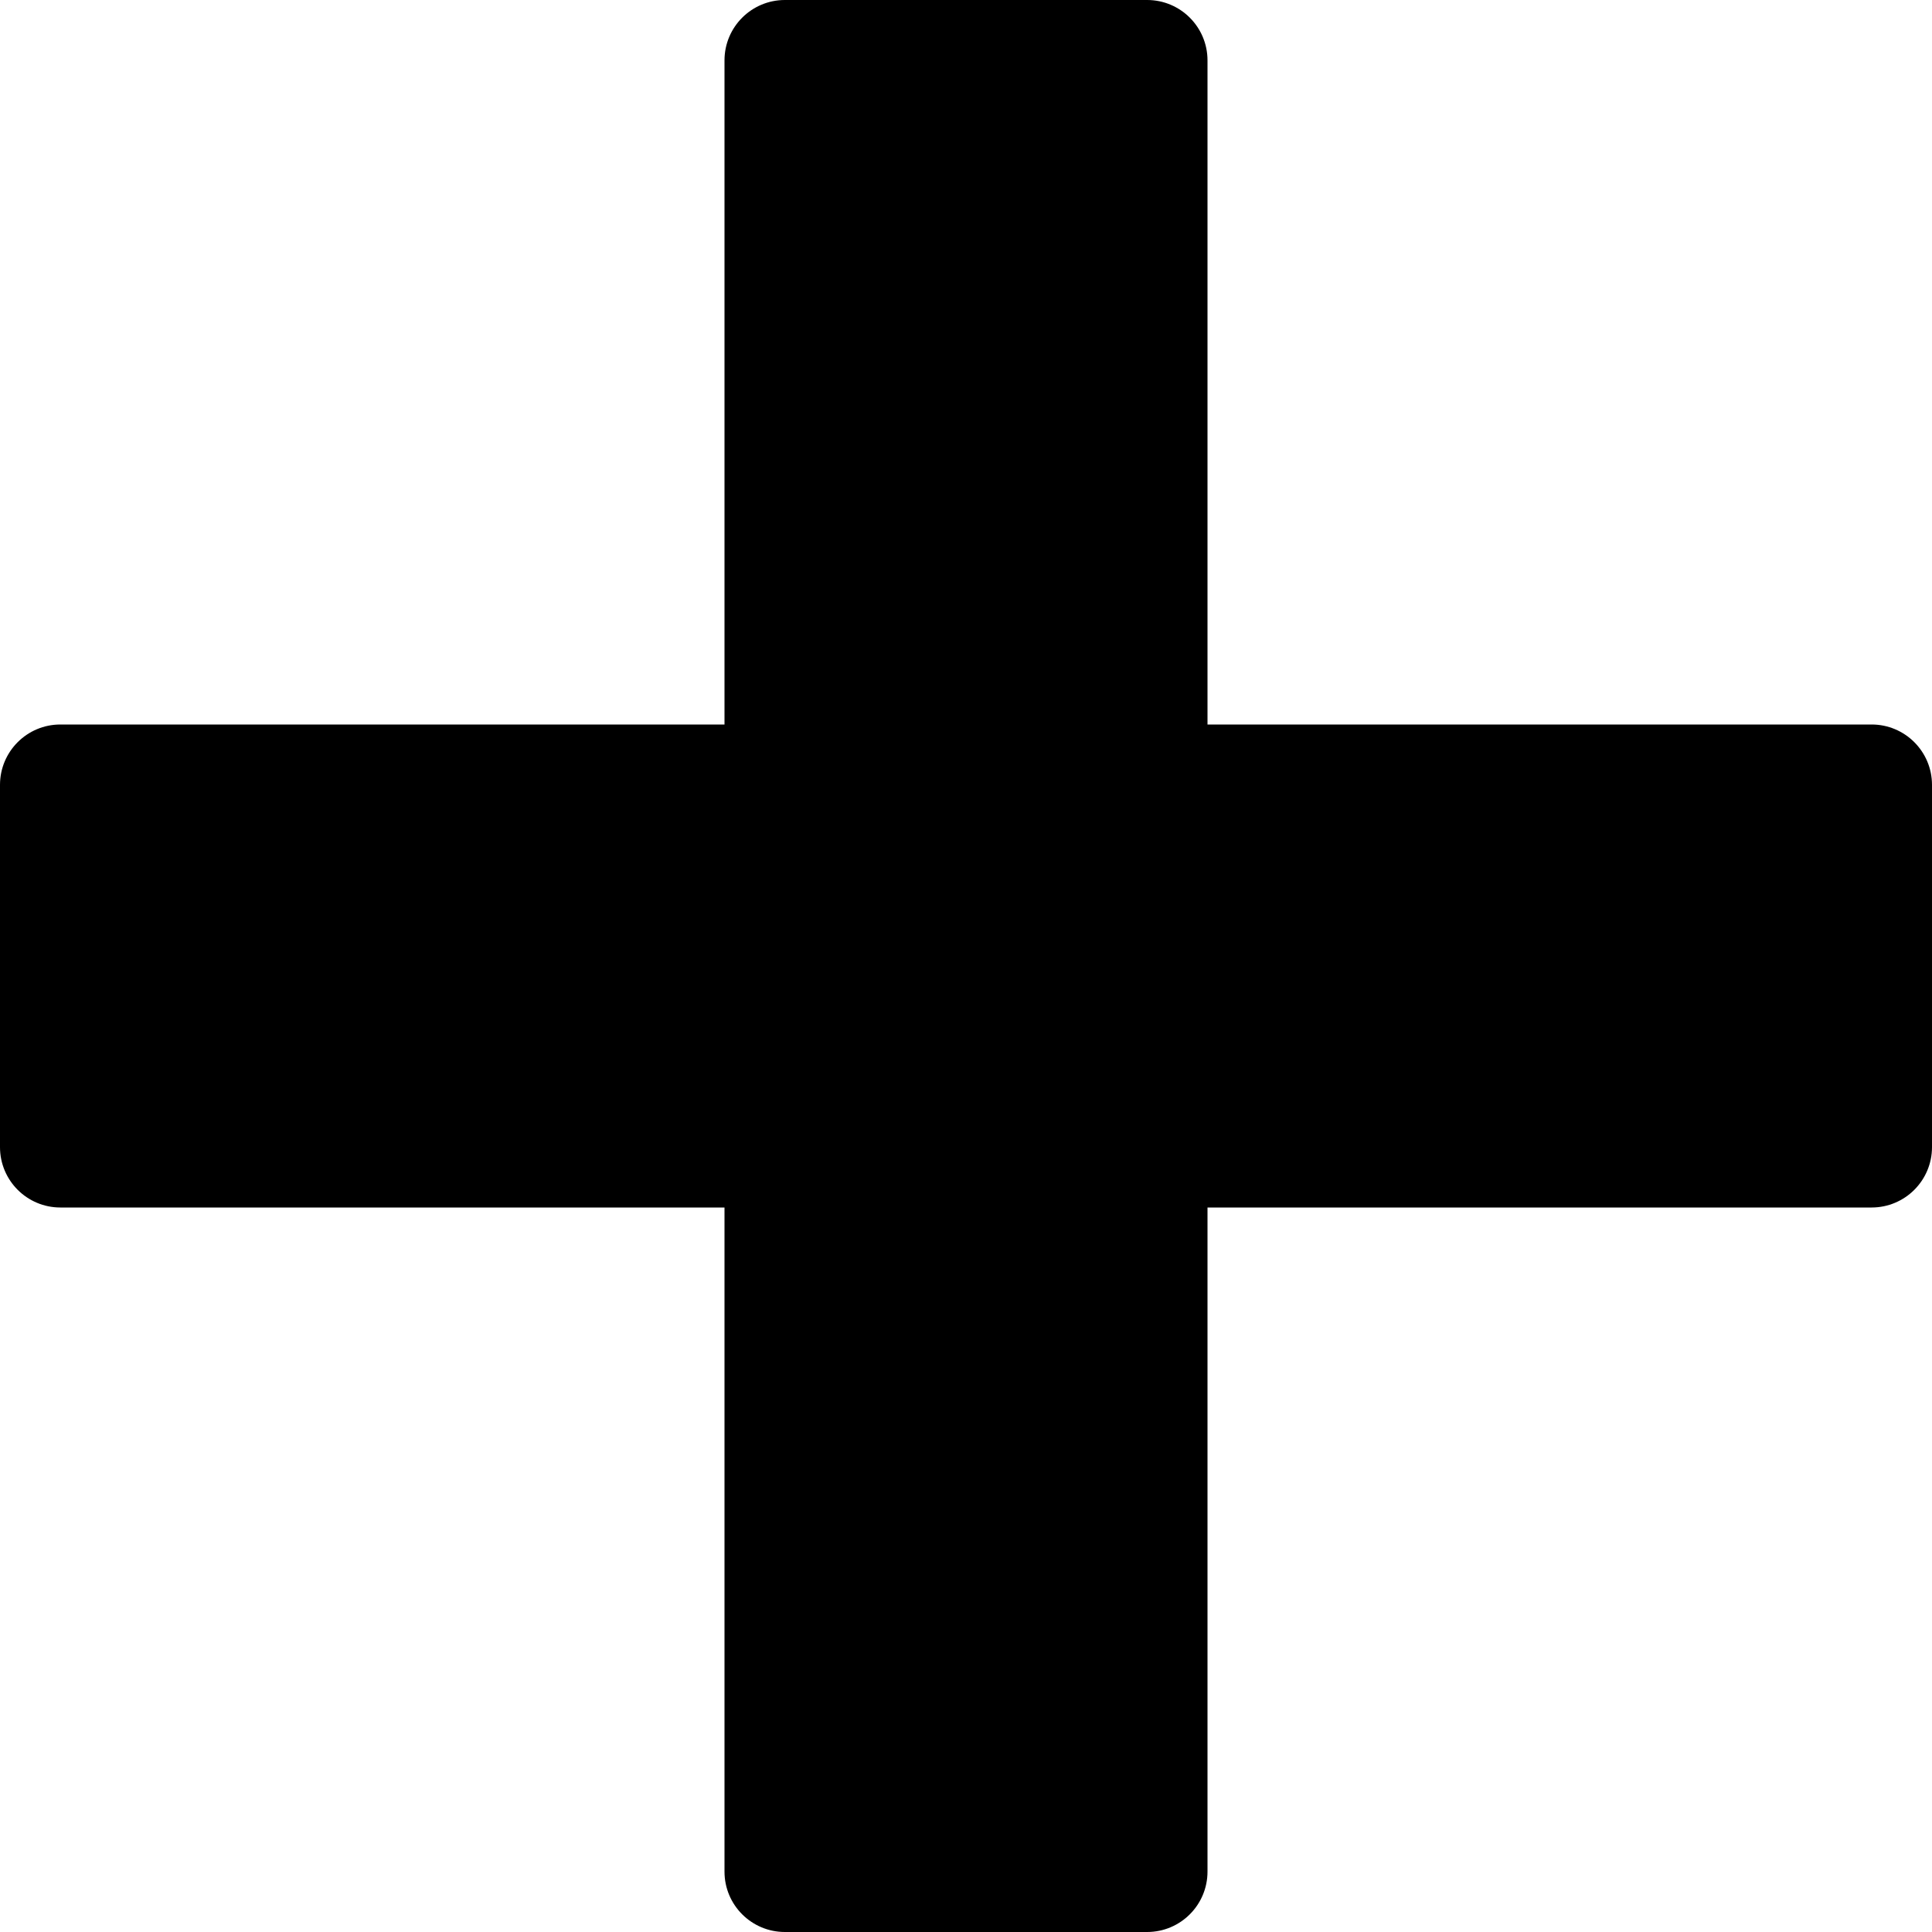
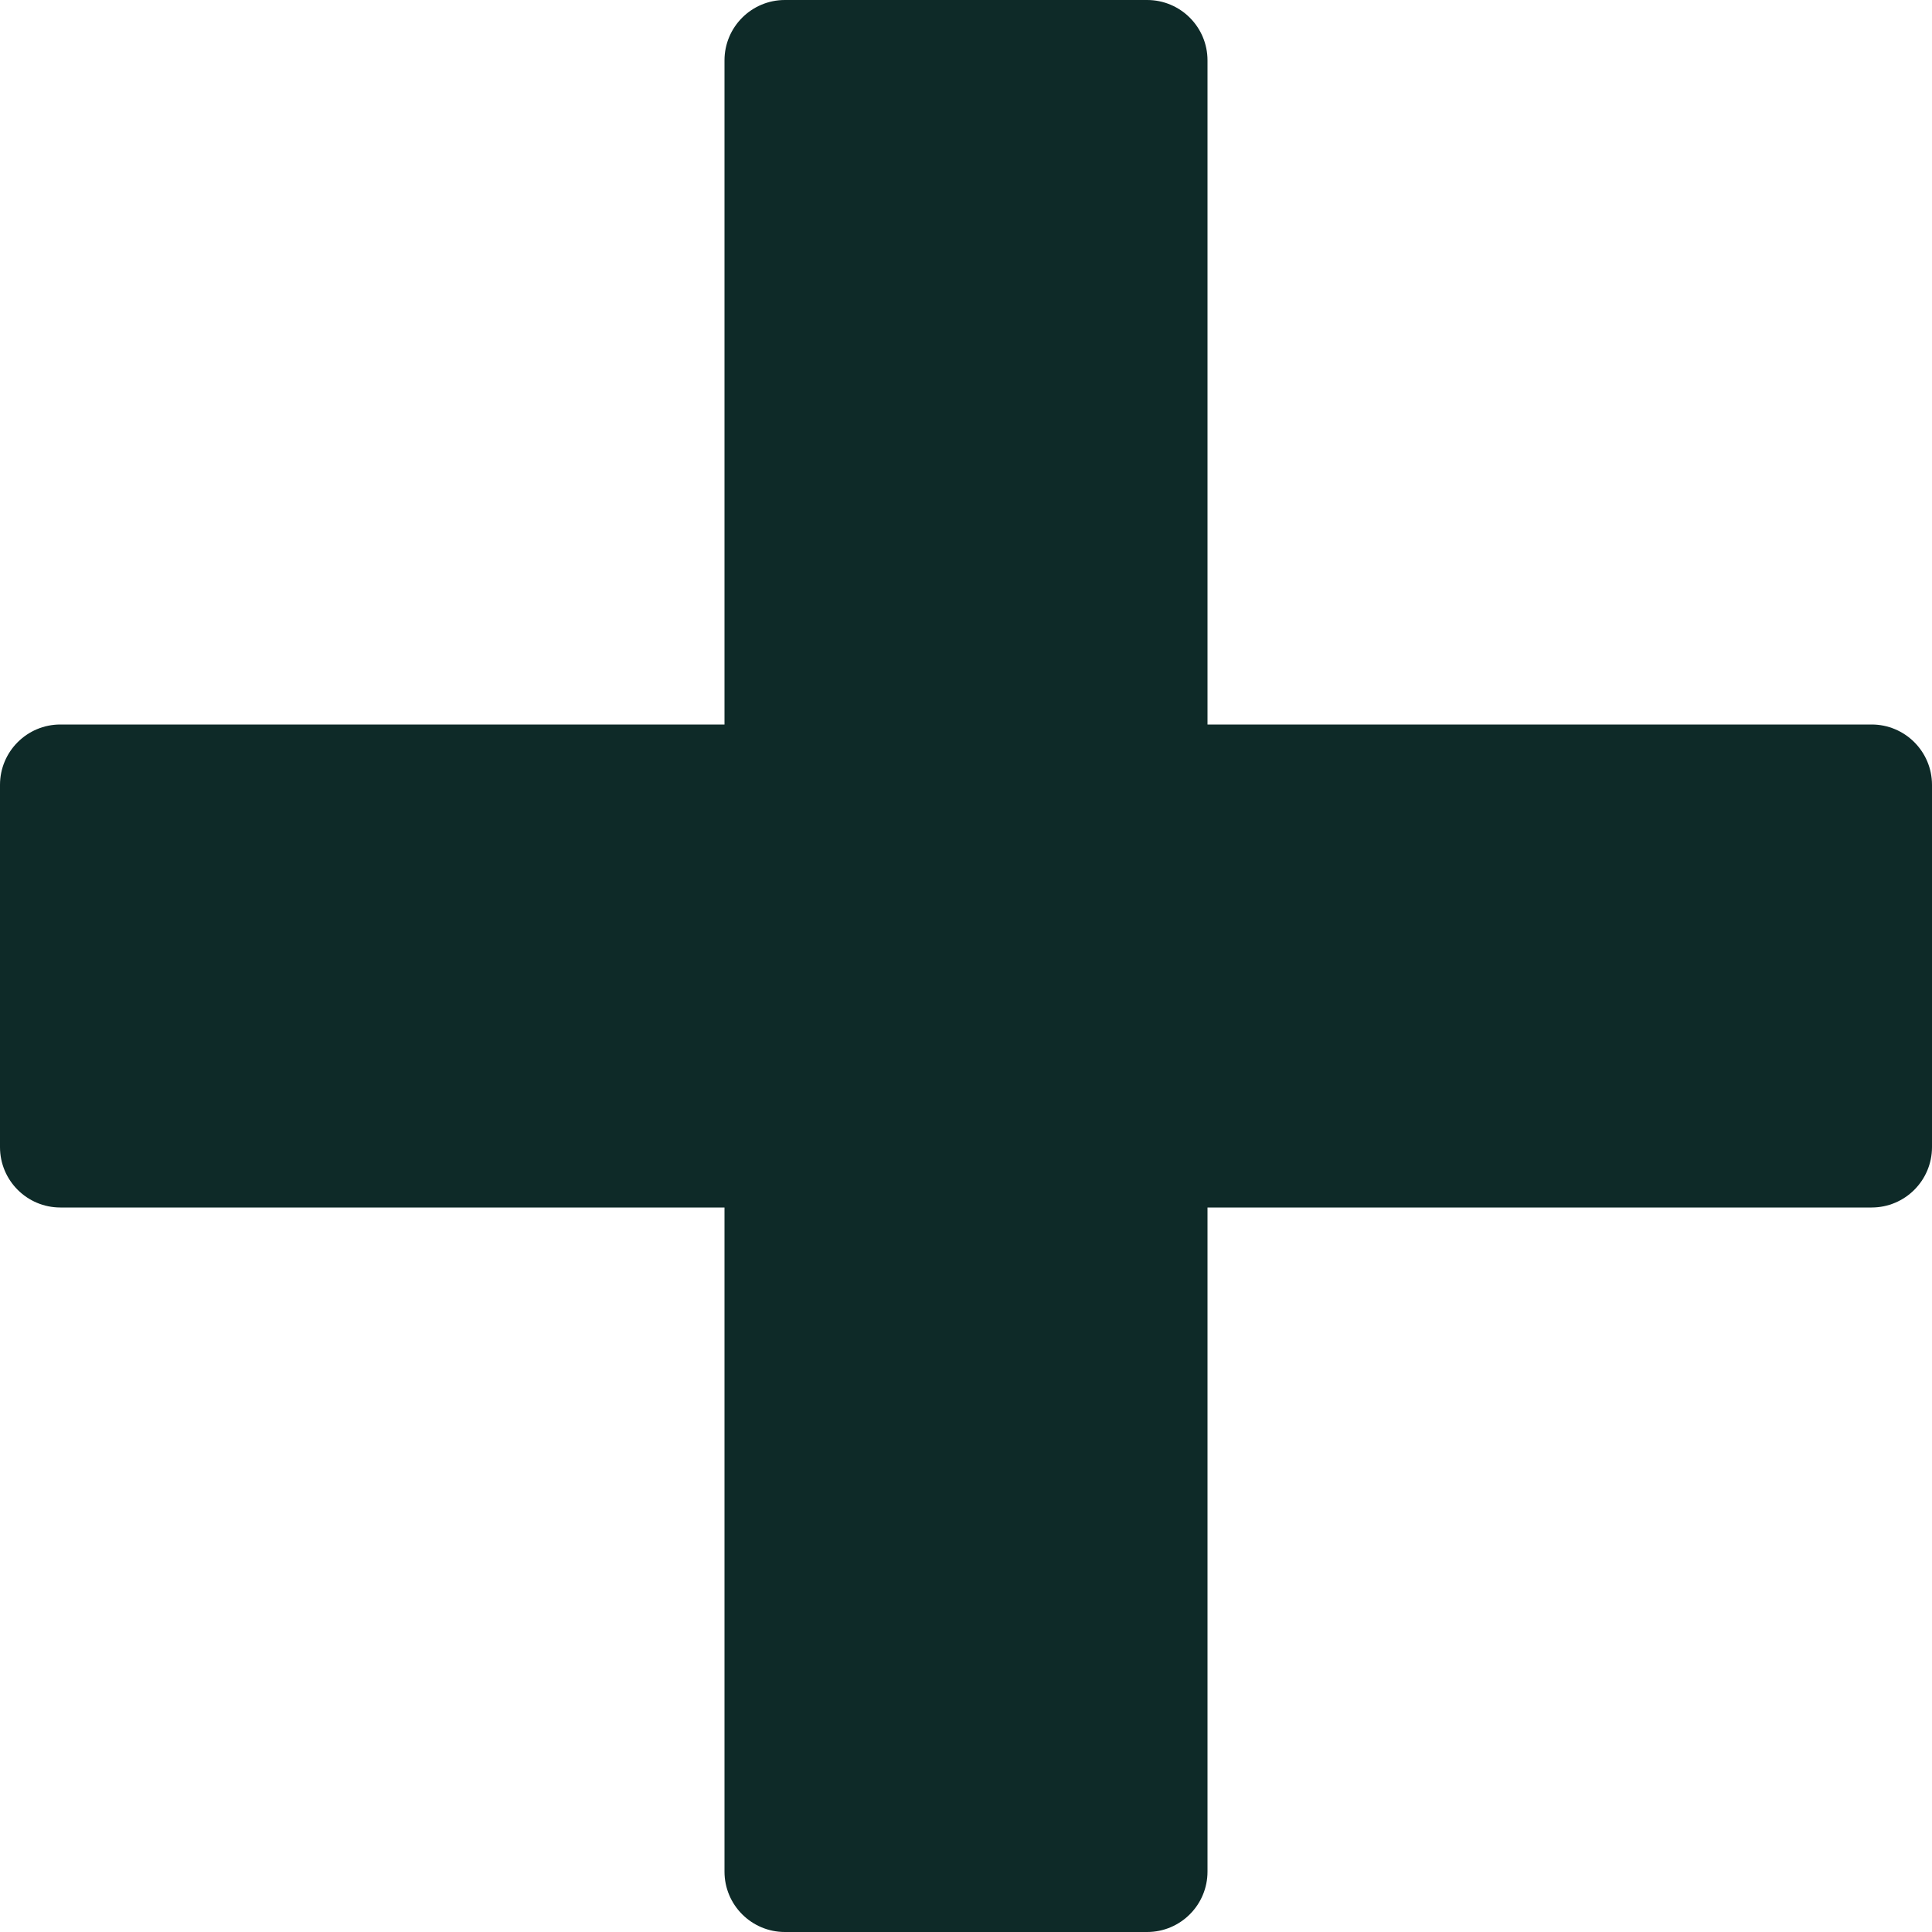
- <svg xmlns="http://www.w3.org/2000/svg" version="1.1" width="512" height="512" viewBox="0 0 512 512">
-   <g id="icomoon-ignore">
- </g>
-   <path d="M496 192h-176v-176c0-8.836-7.164-16-16-16h-96c-8.836 0-16 7.164-16 16v176h-176c-8.836 0-16 7.164-16 16v96c0 8.836 7.164 16 16 16h176v176c0 8.836 7.164 16 16 16h96c8.836 0 16-7.164 16-16v-176h176c8.836 0 16-7.164 16-16v-96c0-8.836-7.164-16-16-16z" />
+ <svg xmlns="http://www.w3.org/2000/svg" version="1.1" width="512" height="512" viewBox="0 0 512 512" id="svg2">
+   <defs id="defs9" />
+   <g id="icomoon-ignore" />
+   <path d="M496 192h-176v-176c0-8.836-7.164-16-16-16h-96c-8.836 0-16 7.164-16 16v176h-176c-8.836 0-16 7.164-16 16v96c0 8.836 7.164 16 16 16h176v176c0 8.836 7.164 16 16 16h96c8.836 0 16-7.164 16-16v-176h176c8.836 0 16-7.164 16-16v-96c0-8.836-7.164-16-16-16z" id="path5" style="fill:#0e2a28;fill-opacity:1" />
</svg>
